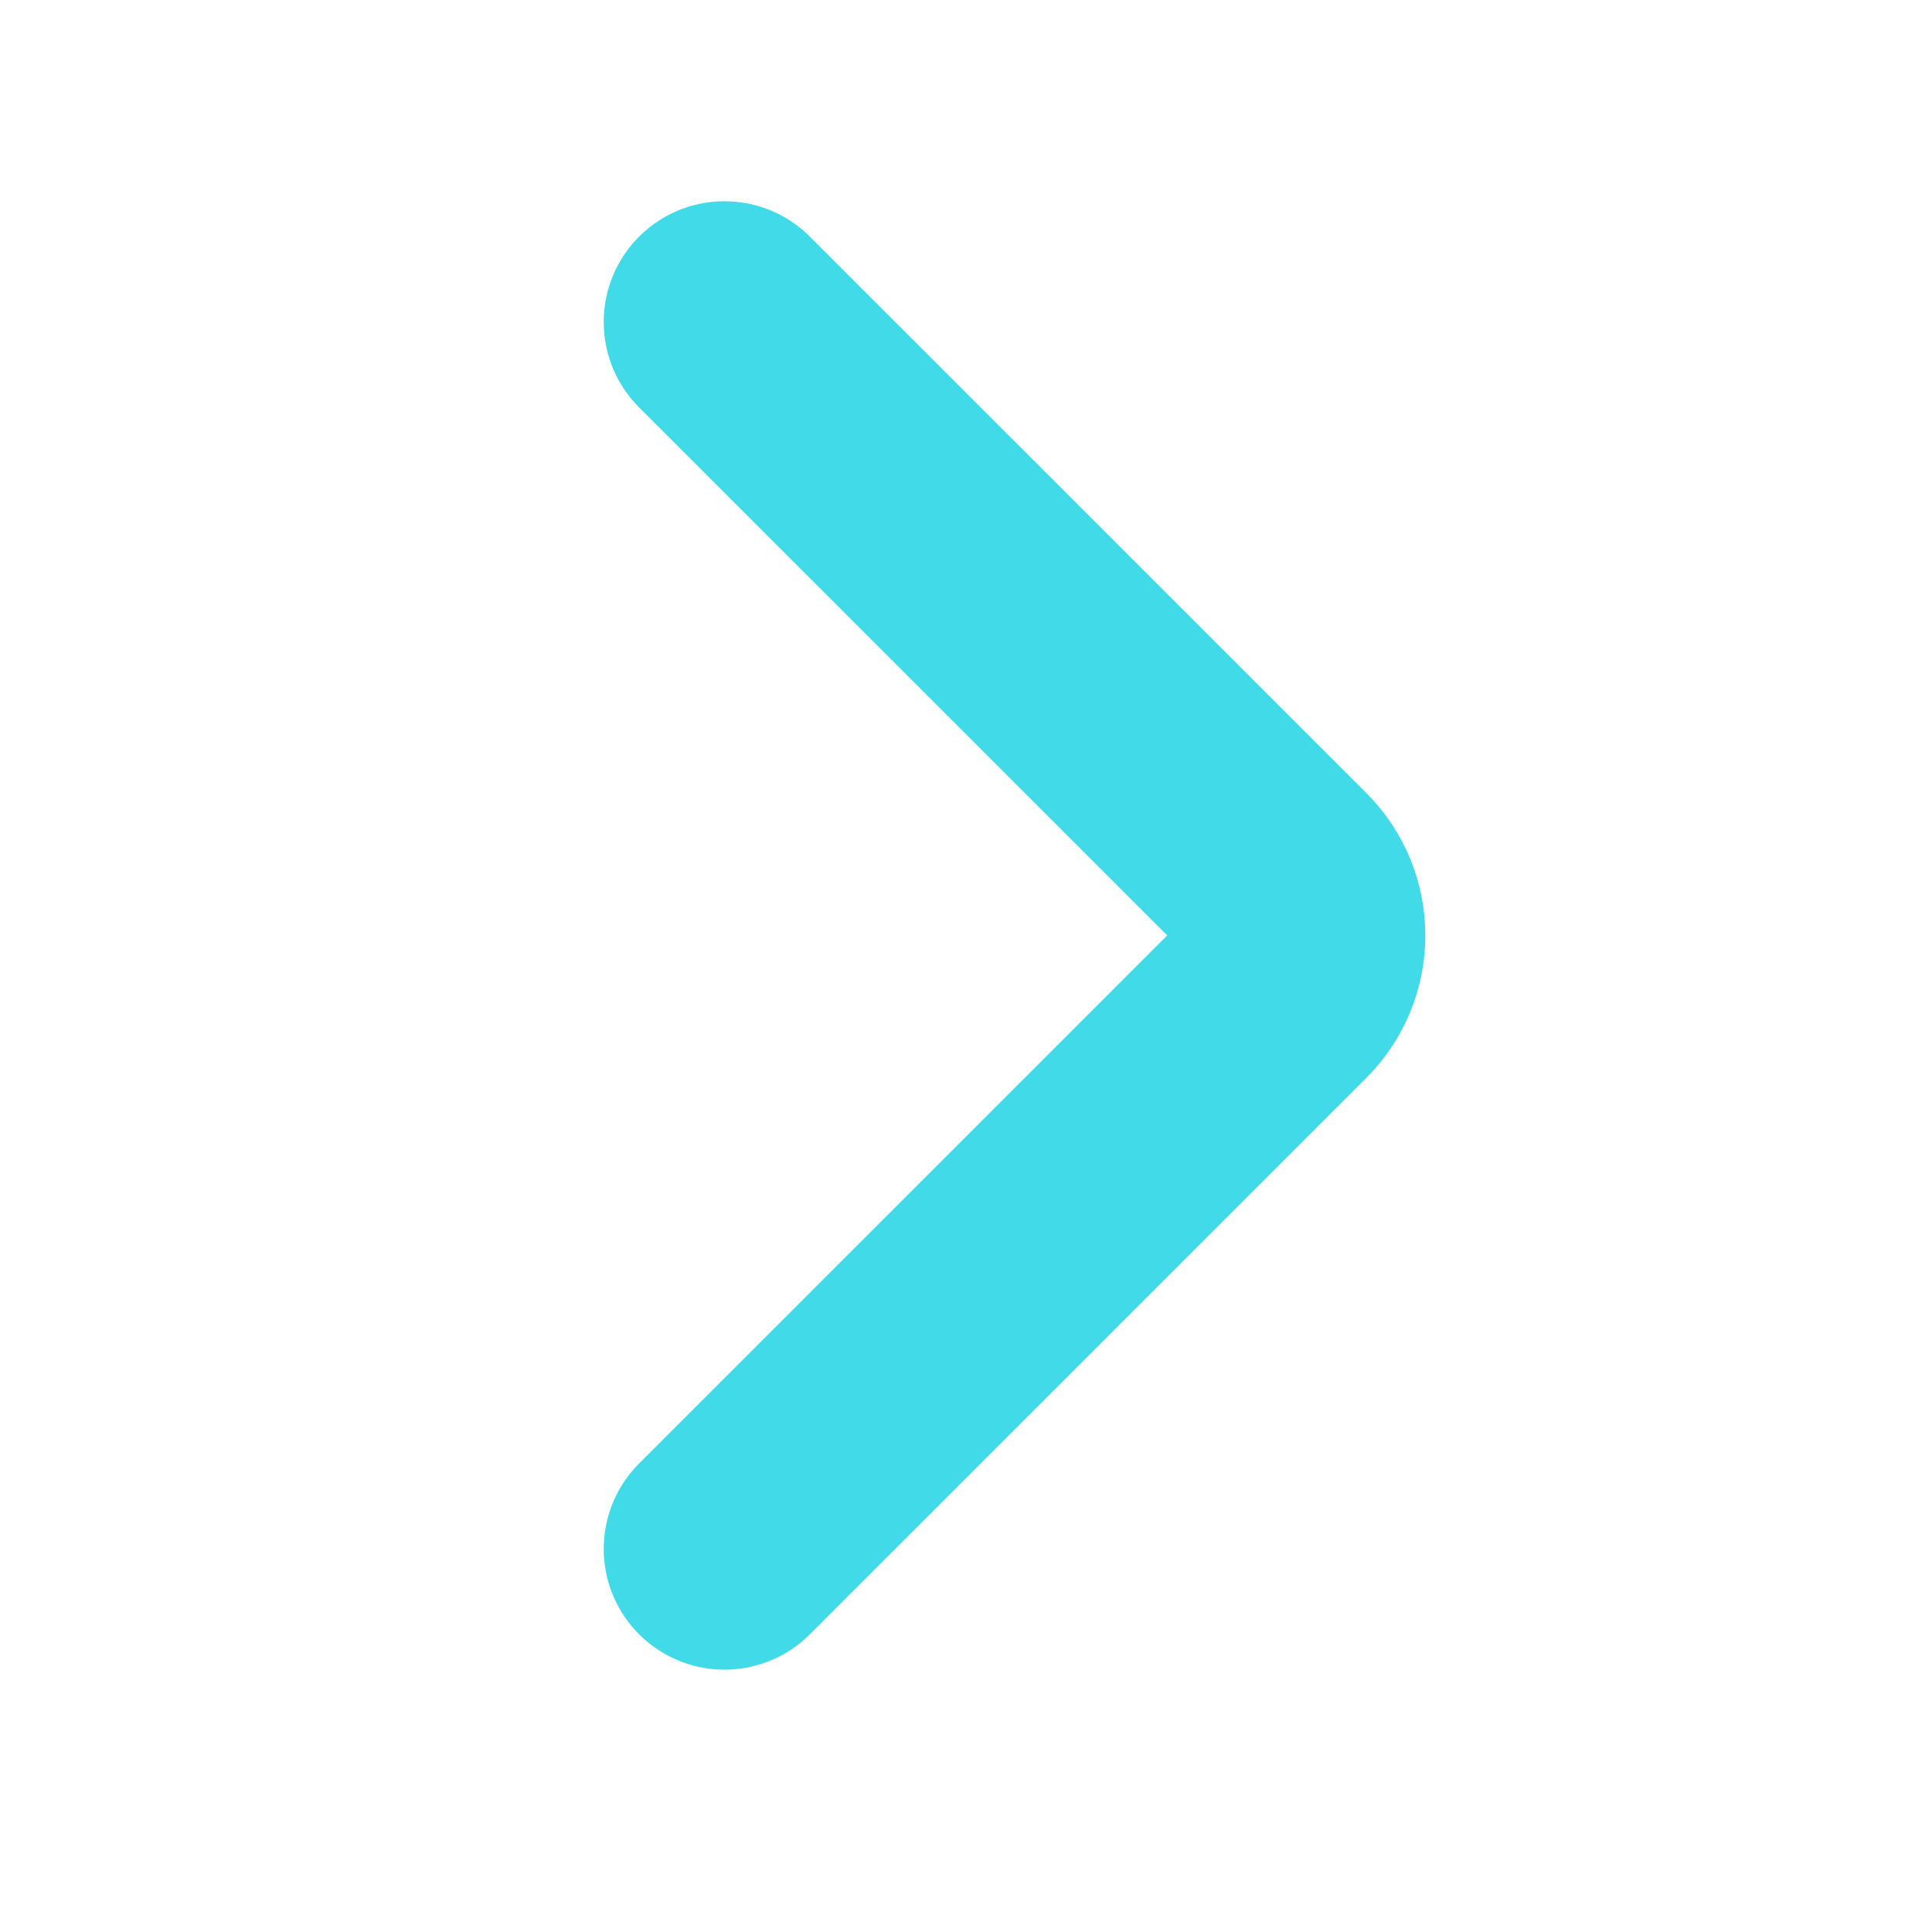
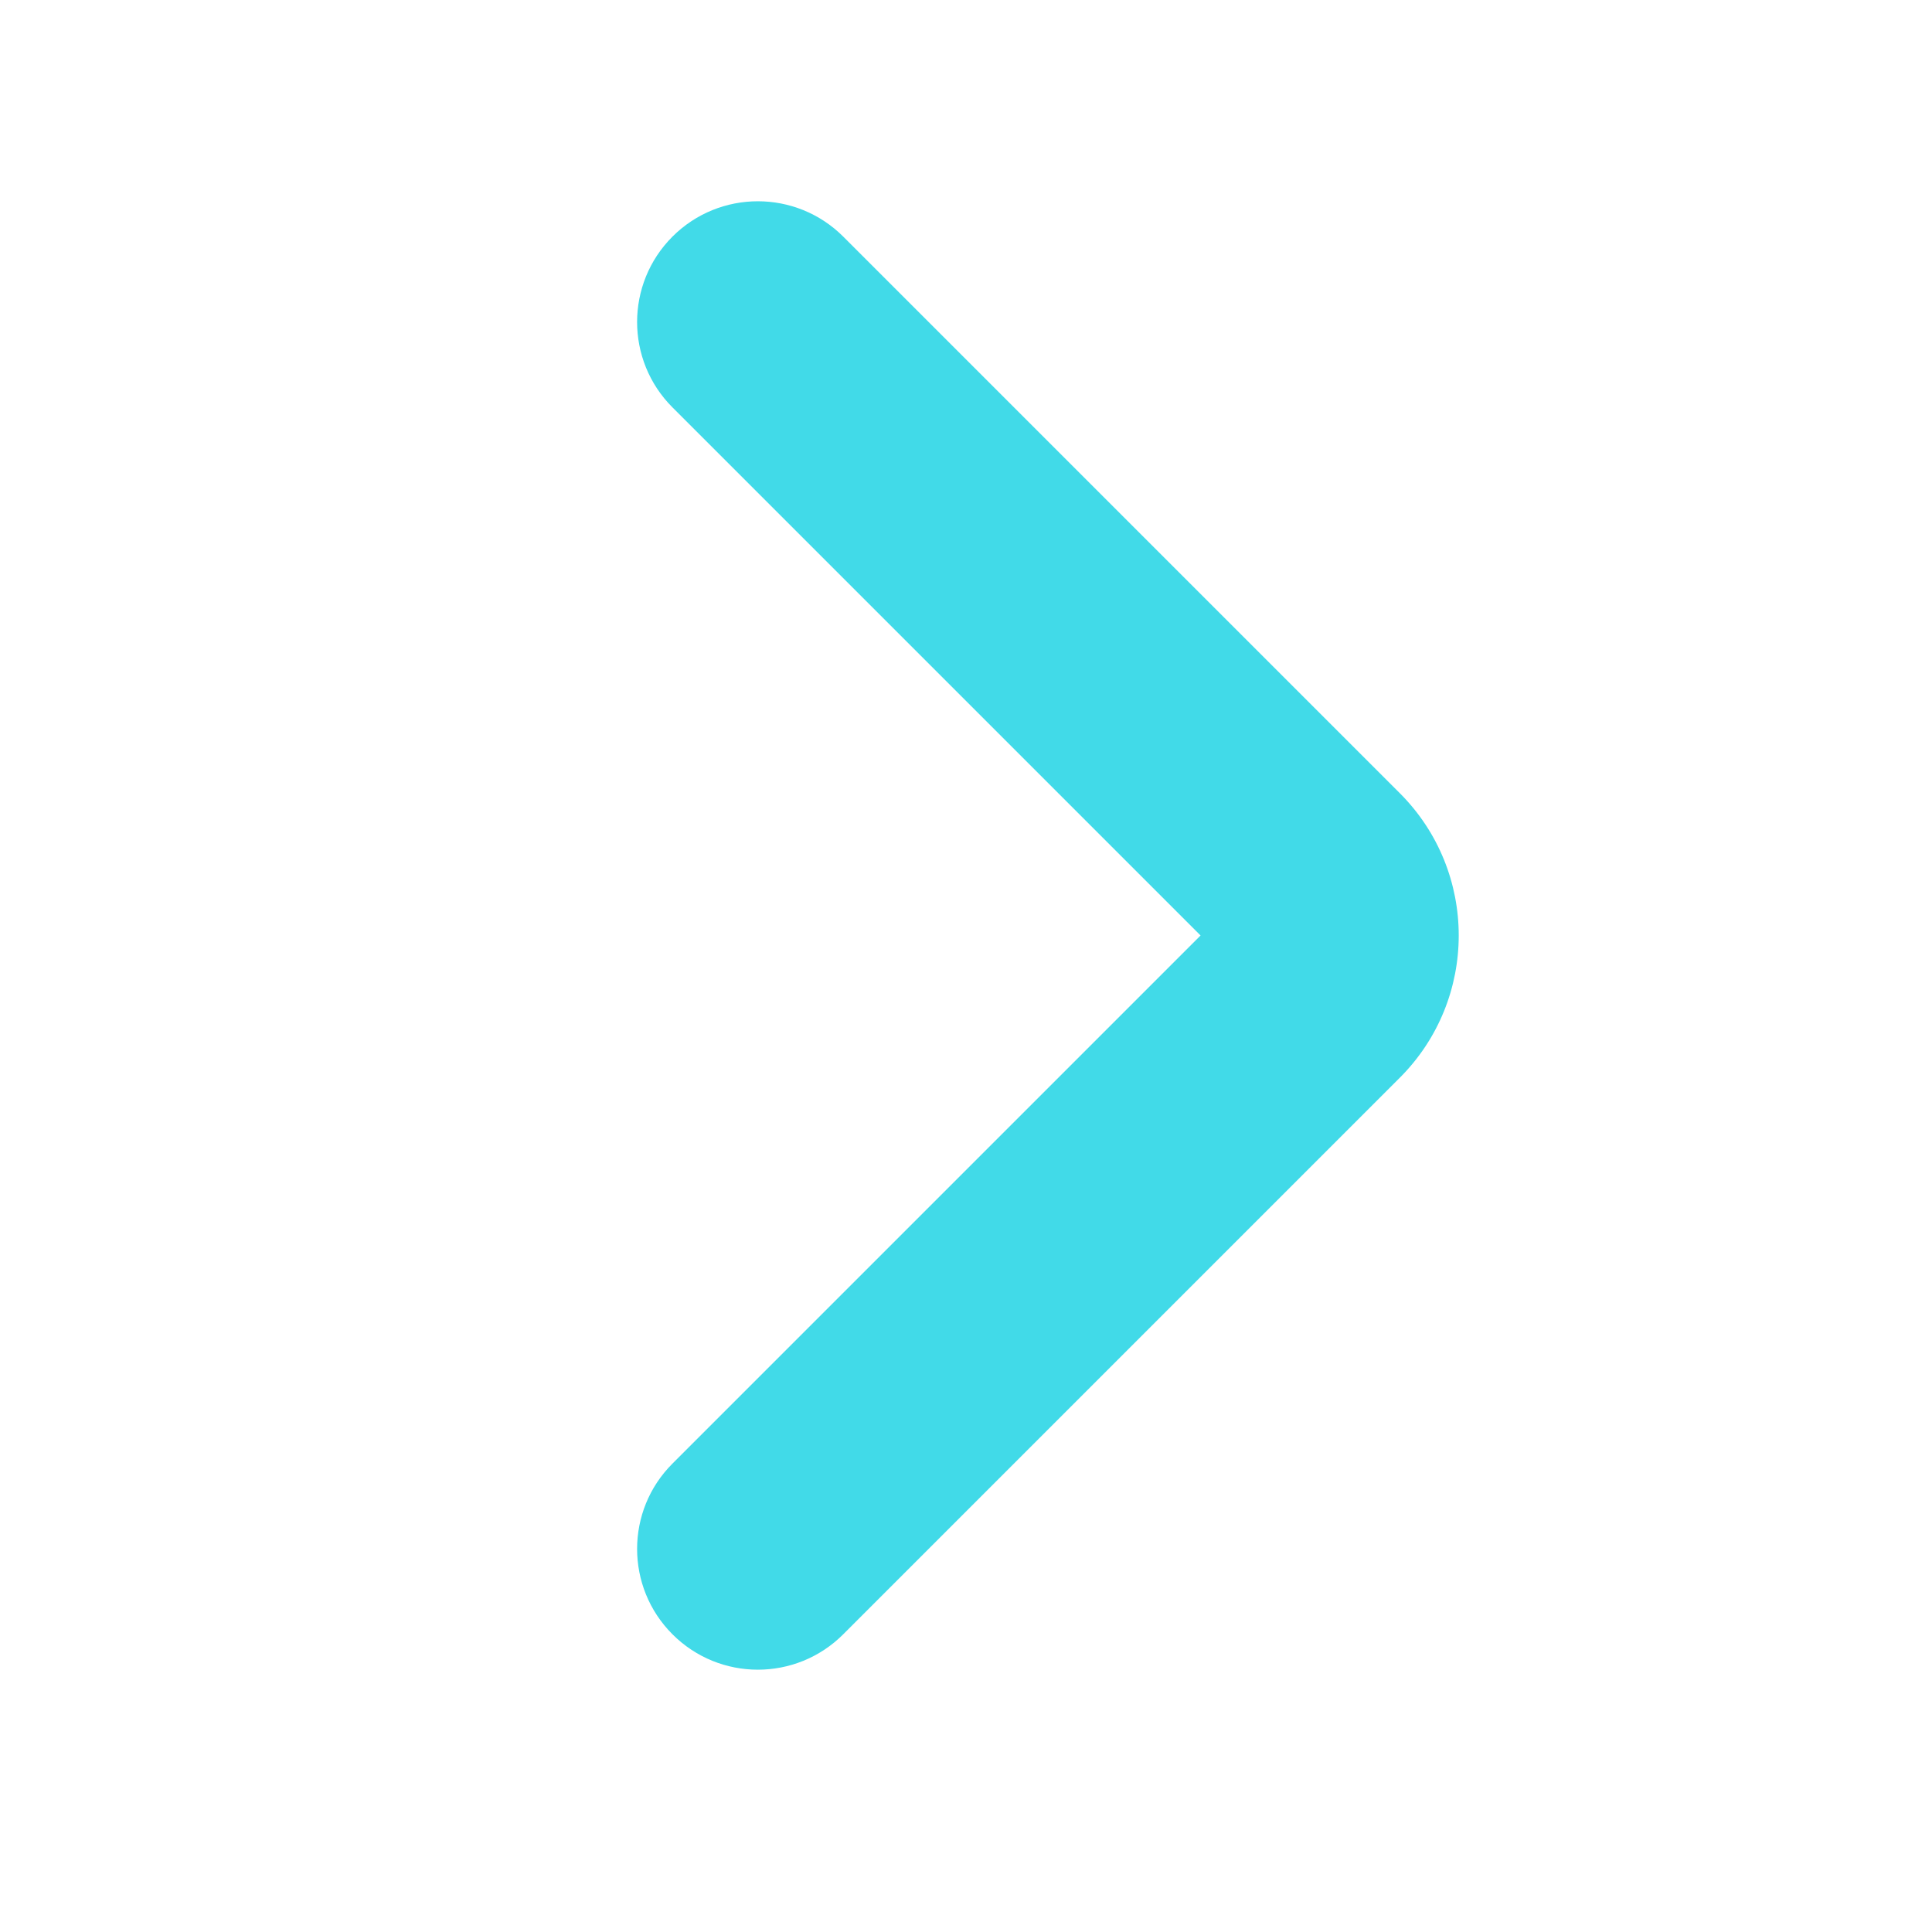
<svg xmlns="http://www.w3.org/2000/svg" width="24px" height="24px" viewBox="0 0 24 24" version="1.1">
-   <g id="assets/icon_arrow_blue" stroke="none" stroke-width="1" fill="none" fill-rule="evenodd" stroke-linecap="round">
-     <path d="M16.621,4 L9.707,10.913 C9.317,11.304 9.317,11.937 9.707,12.328 L16.621,19.241" id="Path" stroke="#41DAE8" stroke-width="3" transform="translate(12.8103, 11.6206) scale(-1, 1) translate(-12.8103, -11.6206) " />
+   <g id="assets/icon_arrow_blue" stroke="none" stroke-width="1" fill="none" fill-rule="evenodd">
+     <path d="M17.681,18.181 C18.267,18.766 18.267,19.716 17.681,20.302 C17.095,20.888 16.146,20.888 15.56,20.302 L8.646,13.388 C7.67,12.412 7.67,10.829 8.646,9.853 L15.56,2.939 C16.146,2.354 17.095,2.354 17.681,2.939 C18.267,3.525 18.267,4.475 17.681,5.061 L11.121,11.621 L17.681,18.181 Z" id="Path" fill="#41DAE8" fill-rule="nonzero" transform="translate(13.01741, 11.6206) scale(-1, 1) translate(-13.01741, -11.6206) " />
  </g>
</svg>
